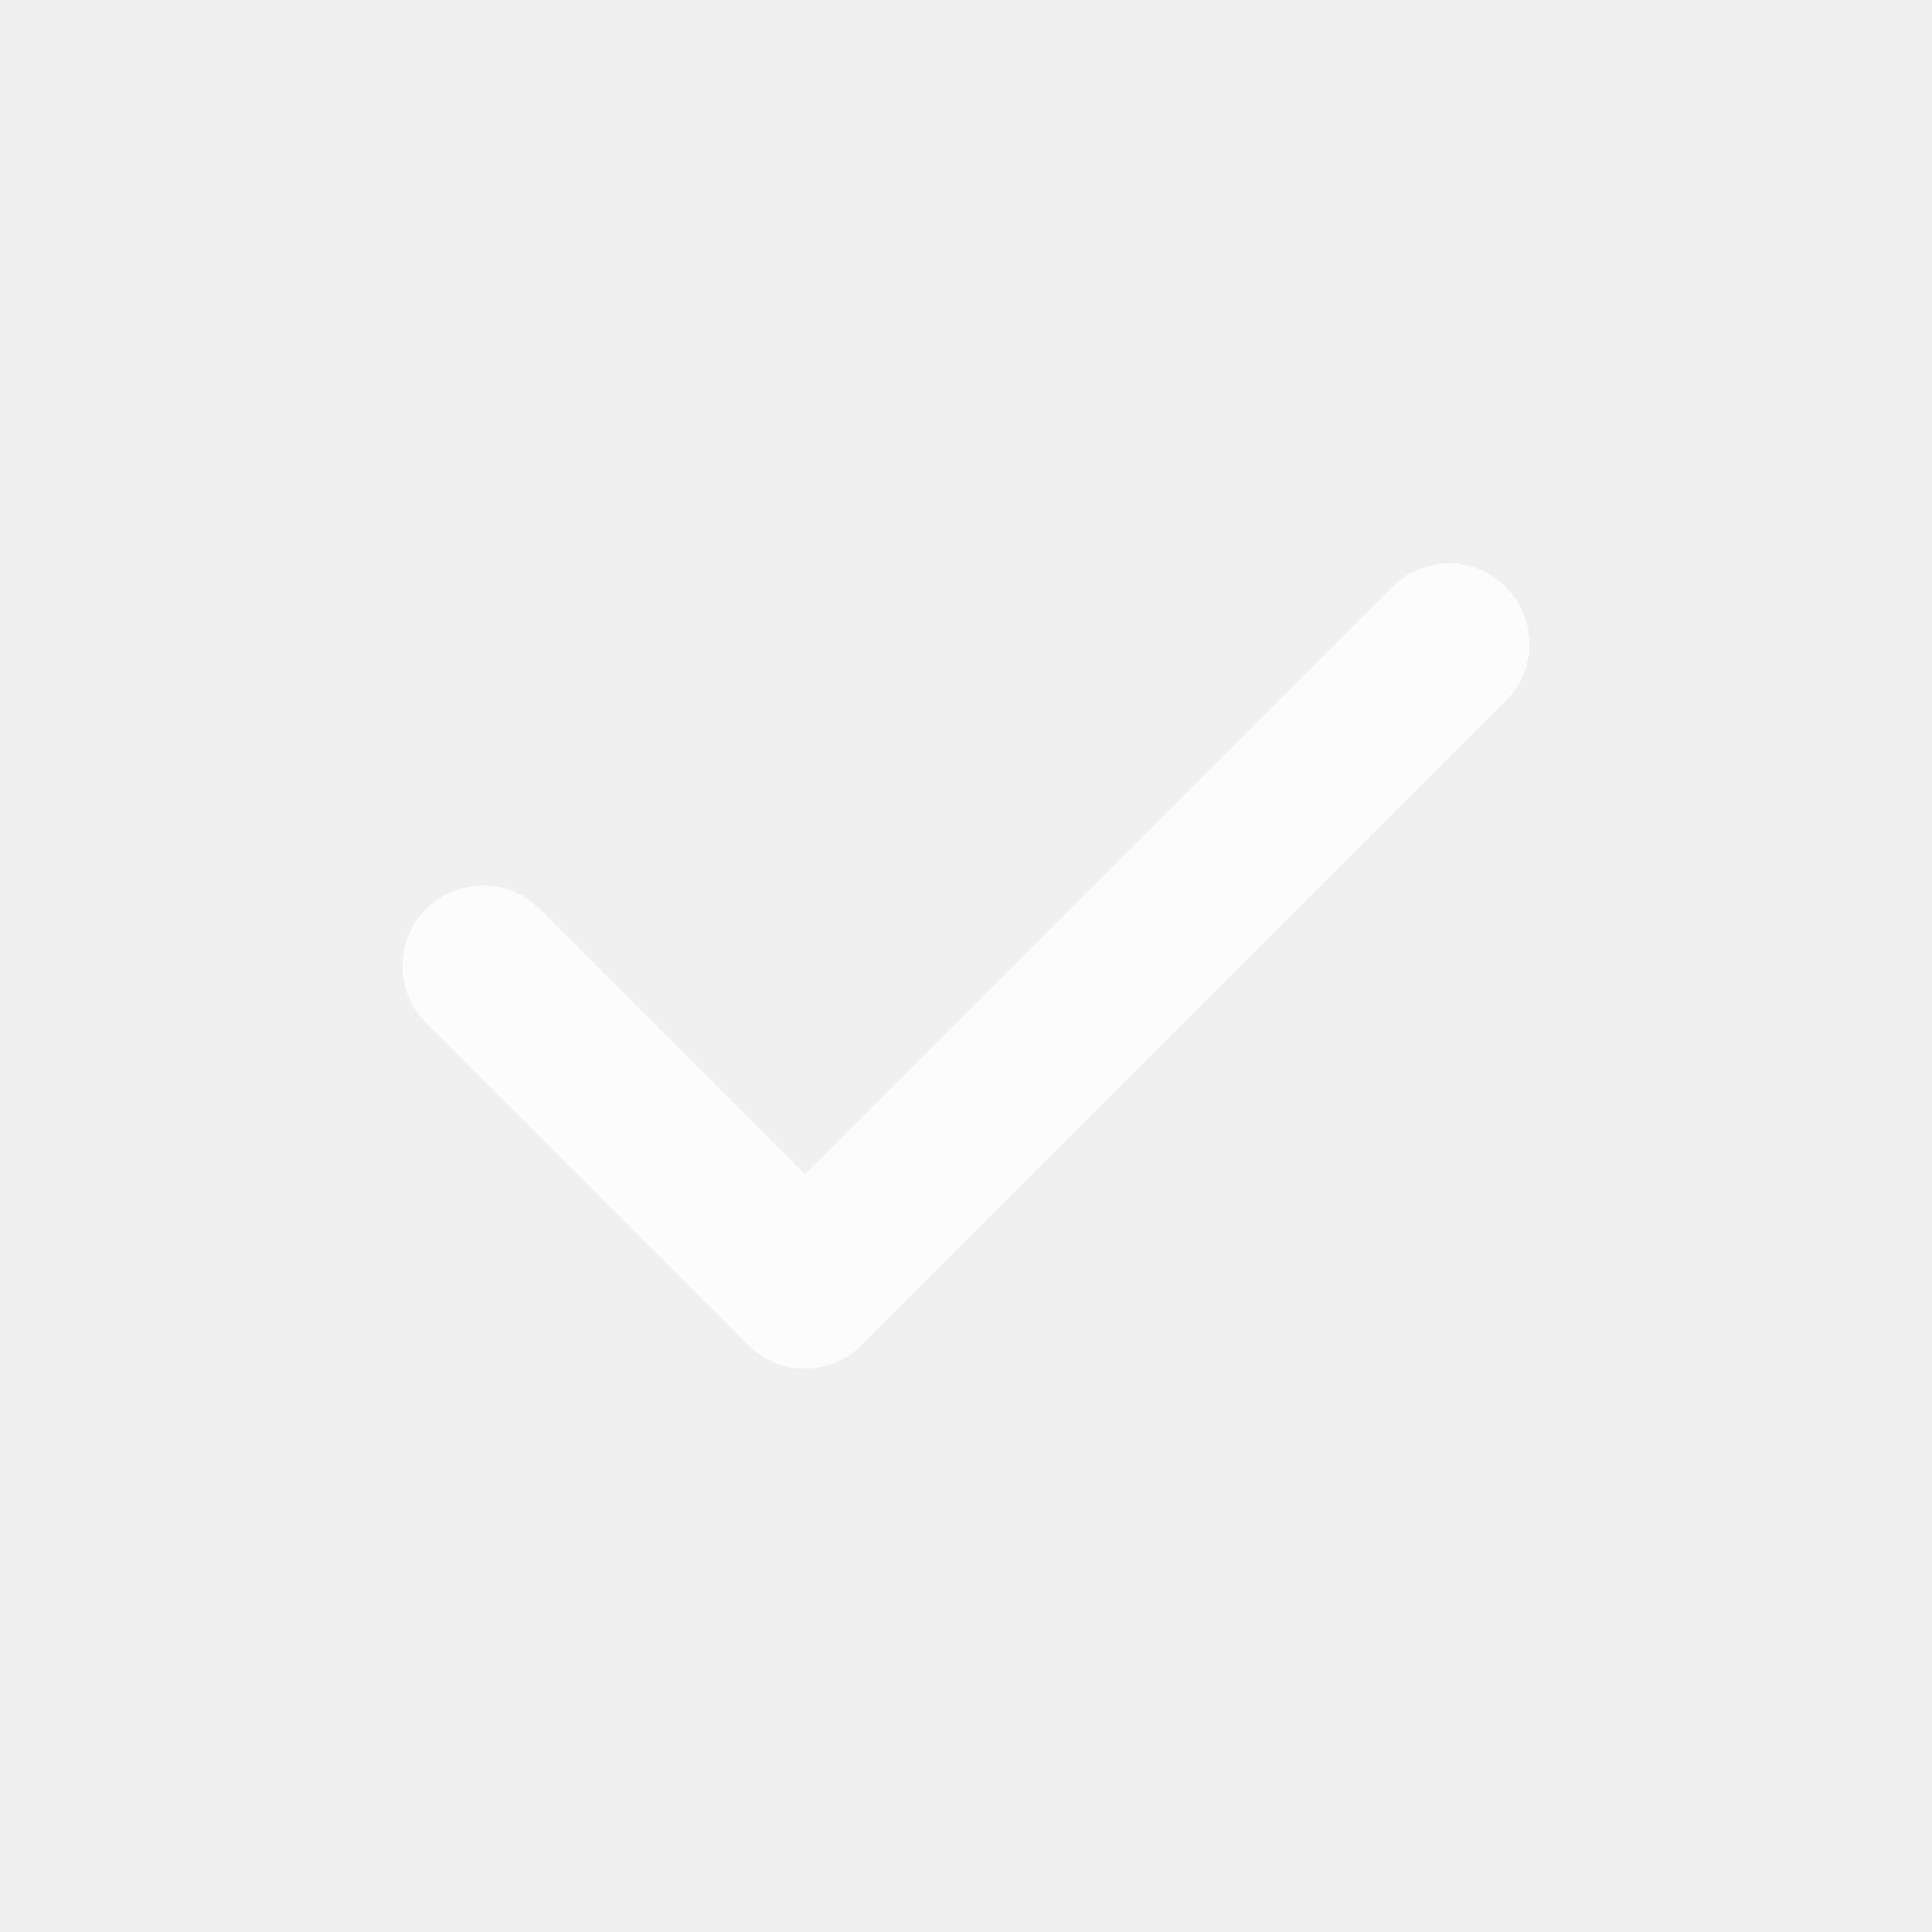
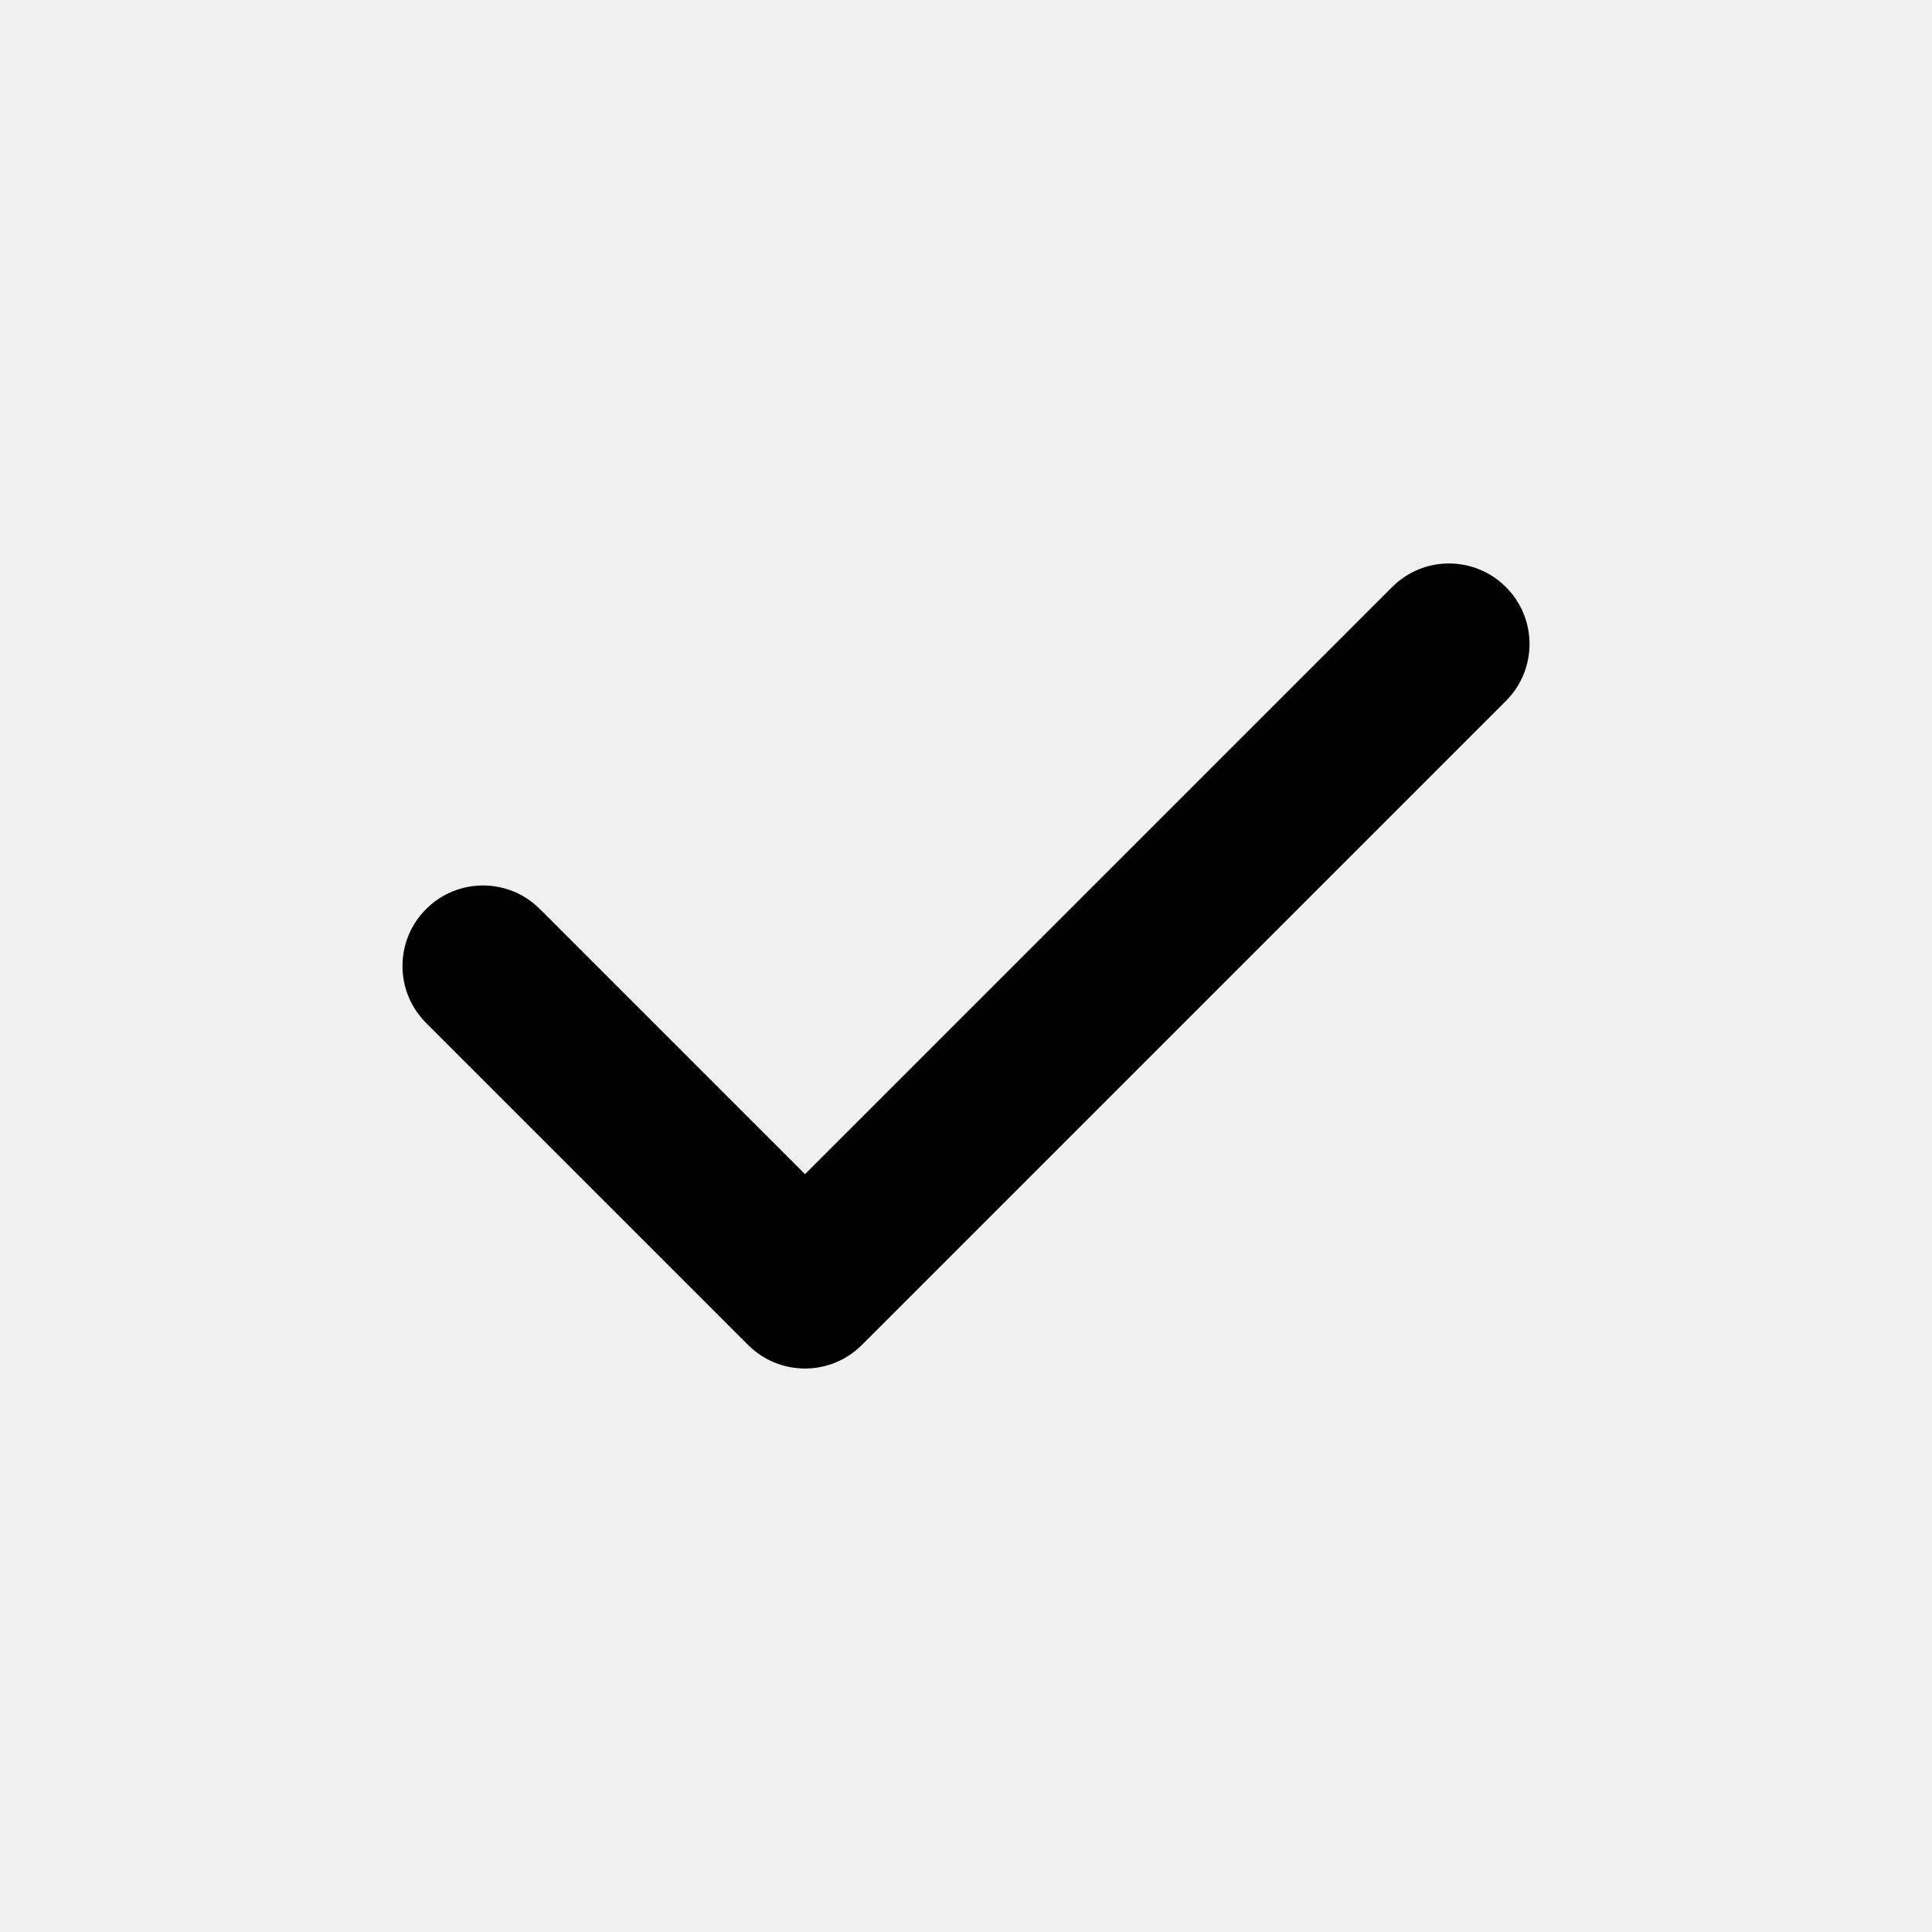
- <svg xmlns="http://www.w3.org/2000/svg" width="24" height="24" viewBox="0 0 24 24" fill="white">
-   <path fill-rule="evenodd" clip-rule="evenodd" d="M18.707 7.293C19.098 7.683 19.098 8.317 18.707 8.707L10.707 16.707C10.317 17.098 9.683 17.098 9.293 16.707L5.293 12.707C4.902 12.317 4.902 11.683 5.293 11.293C5.683 10.902 6.317 10.902 6.707 11.293L10 14.586L17.293 7.293C17.683 6.902 18.317 6.902 18.707 7.293Z" fill="#FCFCFD" />
+ <svg xmlns="http://www.w3.org/2000/svg" width="24" height="24" viewBox="0 0 24 24">
+   <path fill-rule="evenodd" clip-rule="evenodd" d="M18.707 7.293C19.098 7.683 19.098 8.317 18.707 8.707L10.707 16.707C10.317 17.098 9.683 17.098 9.293 16.707L5.293 12.707C4.902 12.317 4.902 11.683 5.293 11.293C5.683 10.902 6.317 10.902 6.707 11.293L10 14.586L17.293 7.293C17.683 6.902 18.317 6.902 18.707 7.293Z" />
</svg>
